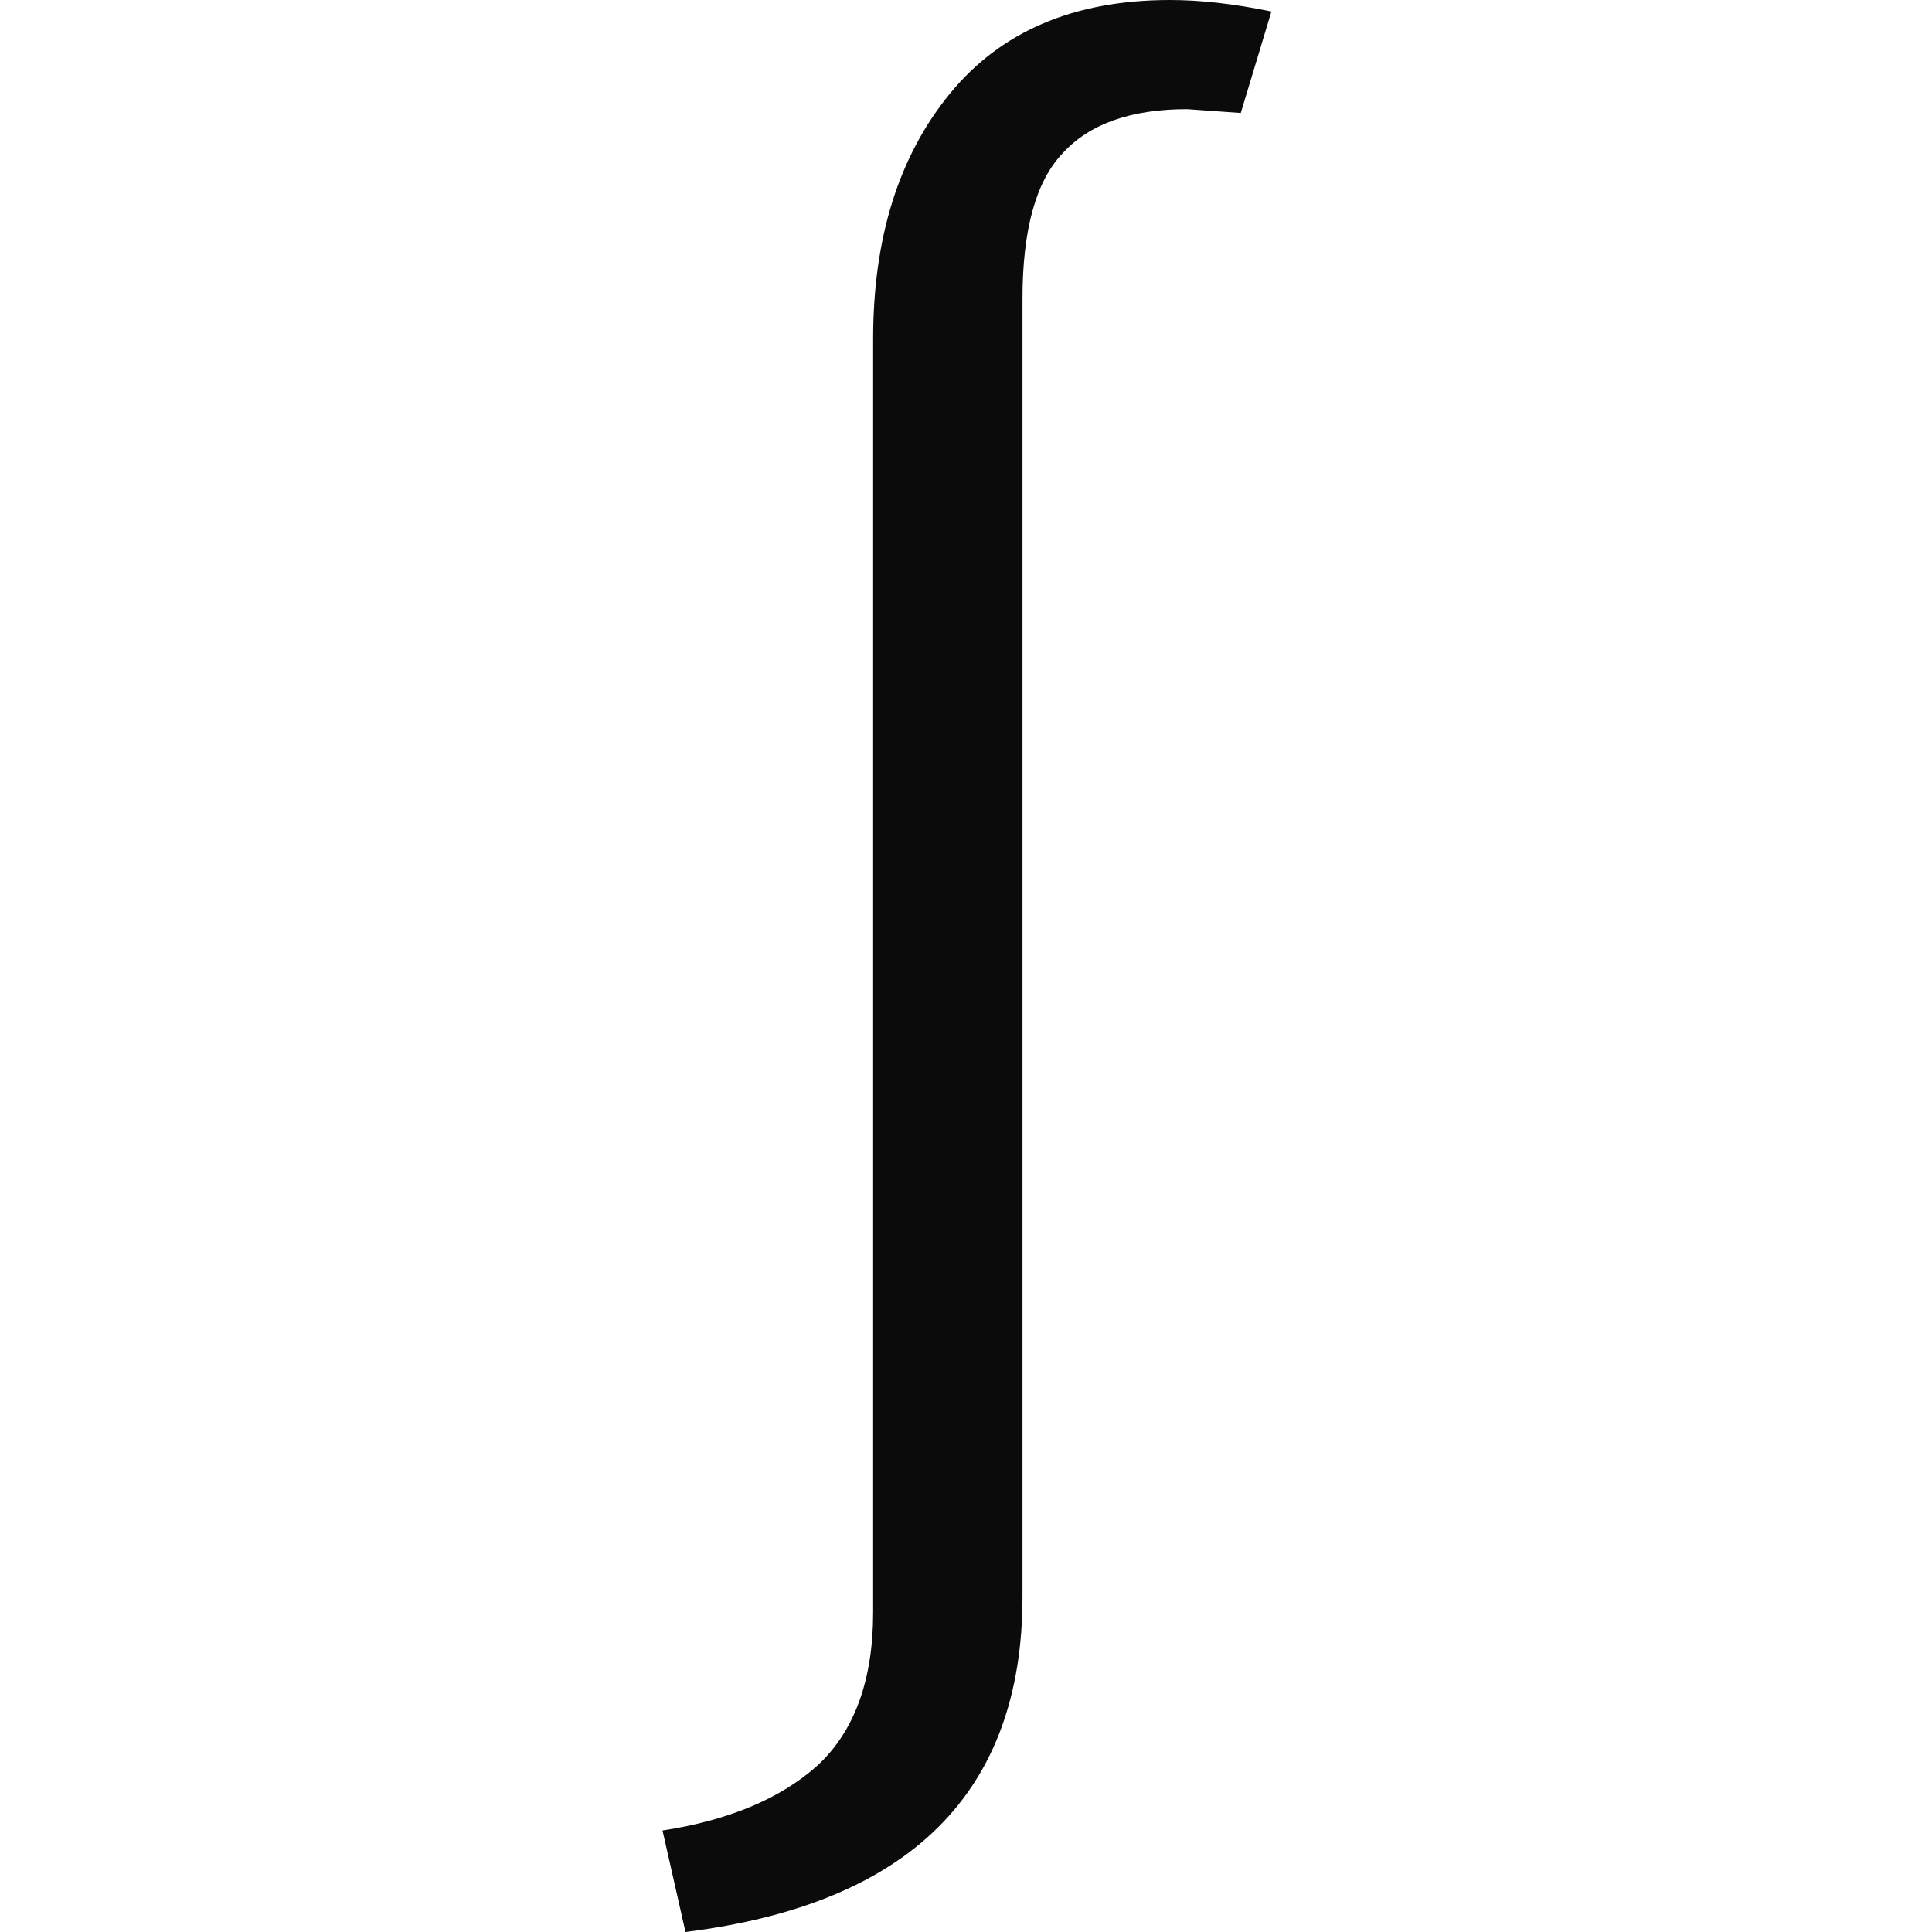
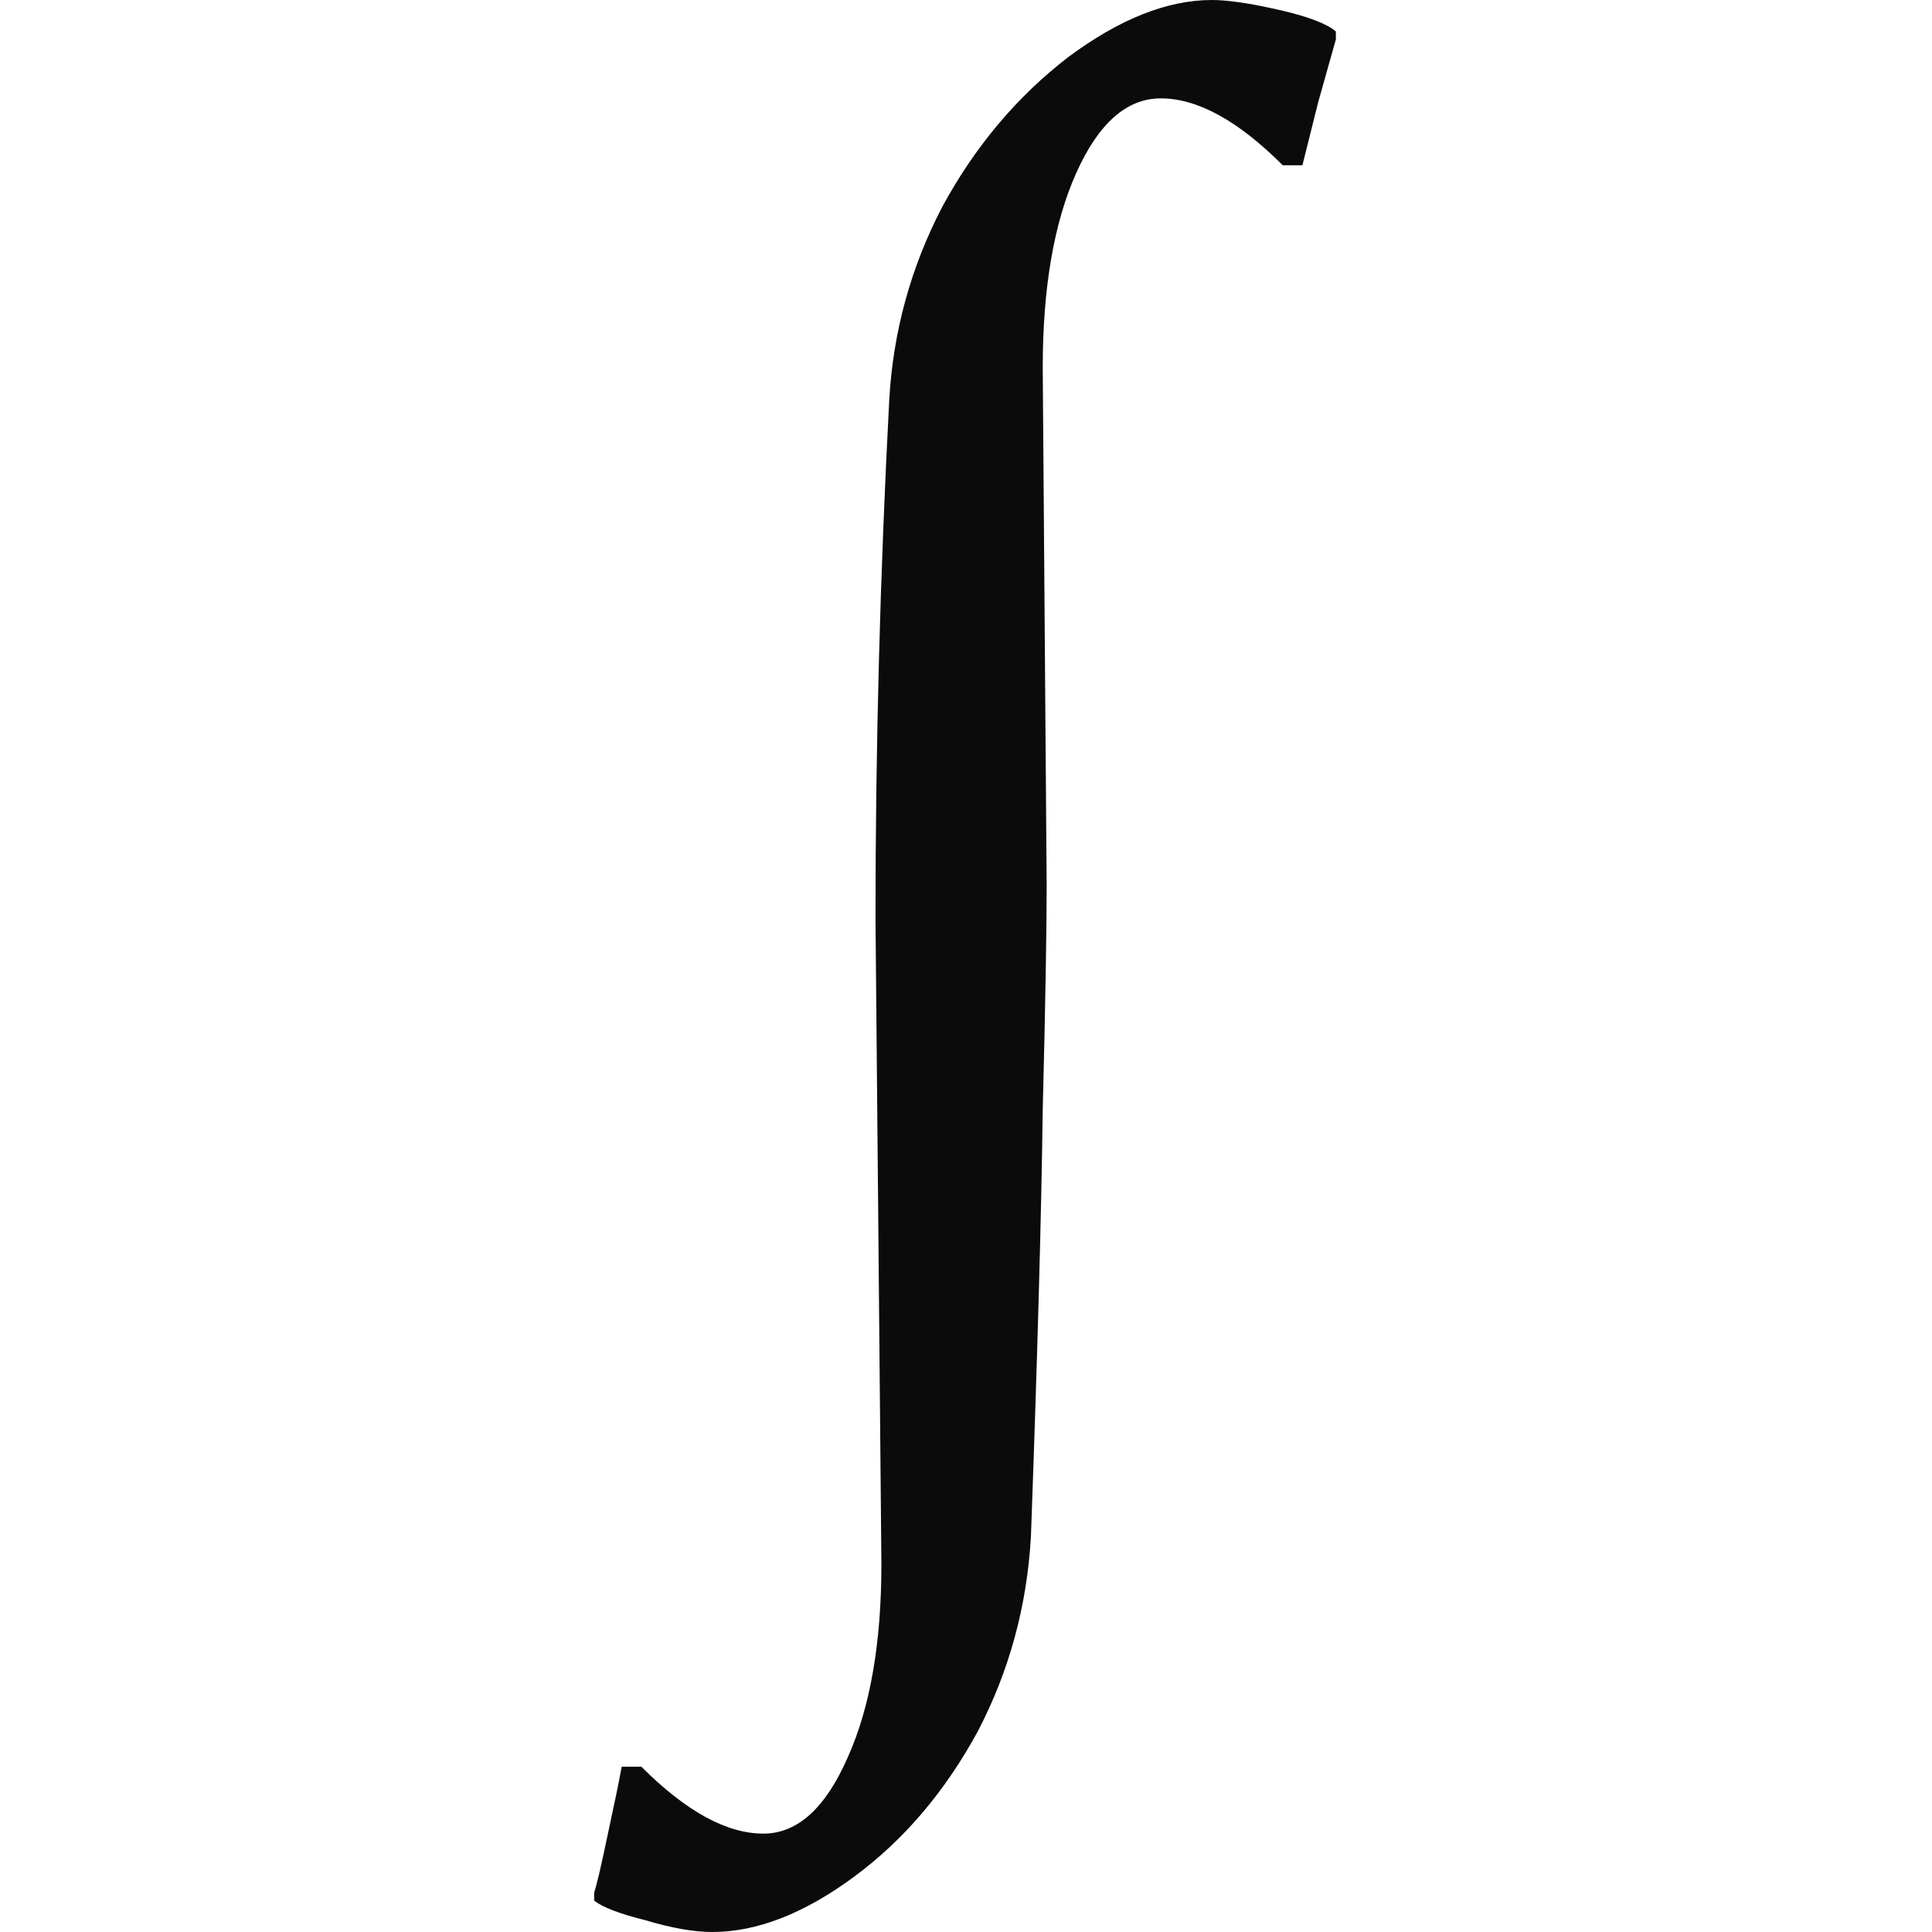
- <svg xmlns="http://www.w3.org/2000/svg" viewBox="-34.6 0 100.9 100.9">
+ <svg xmlns="http://www.w3.org/2000/svg" viewBox="-30.2 0 98.2 98.2">
  <style>path{fill:#0b0b0b}@media (prefers-color-scheme:dark){path{fill:#f4f4f3}}</style>
-   <path d="M11 84.2V17.7Q11 9.8 15 4.9Q19 0 26.5 0Q28.9 0 31.8 0.6L30.2 5.9L27.4 5.7Q23 5.7 20.9 8Q18.8 10.2 18.8 15.6V83.4Q18.8 98.7 1.2 100.9L0 95.6Q5.2 94.8 8.1 92.2Q11 89.5 11 84.2Z" />
+   <path d="M6 98.2Q4.6 98.2 2.6 97.6Q0.6 97.1 0 96.6V96.2Q0.2 95.6 0.7 93.2Q1.2 90.9 1.4 89.8H2.4Q5.8 93.2 8.6 93.2Q11.2 93.2 12.9 89.3Q14.6 85.5 14.6 79.5L14.3 46.7Q14.3 33.6 15 20.3Q15.3 15.1 17.7 10.5Q20.2 5.9 24.1 2.9Q28 0 31.4 0Q32.6 0 34.8 0.5Q37 1 37.7 1.6V2L36.8 5.2L36 8.4H35Q31.6 5 28.8 5Q26.2 5 24.5 8.8Q22.8 12.6 22.8 18.7L23 45Q23 48.5 22.8 56.4Q22.7 64.3 22.2 78.1Q21.9 83.4 19.5 88Q17 92.6 13.2 95.4Q9.4 98.2 6 98.2Z" />
</svg>
